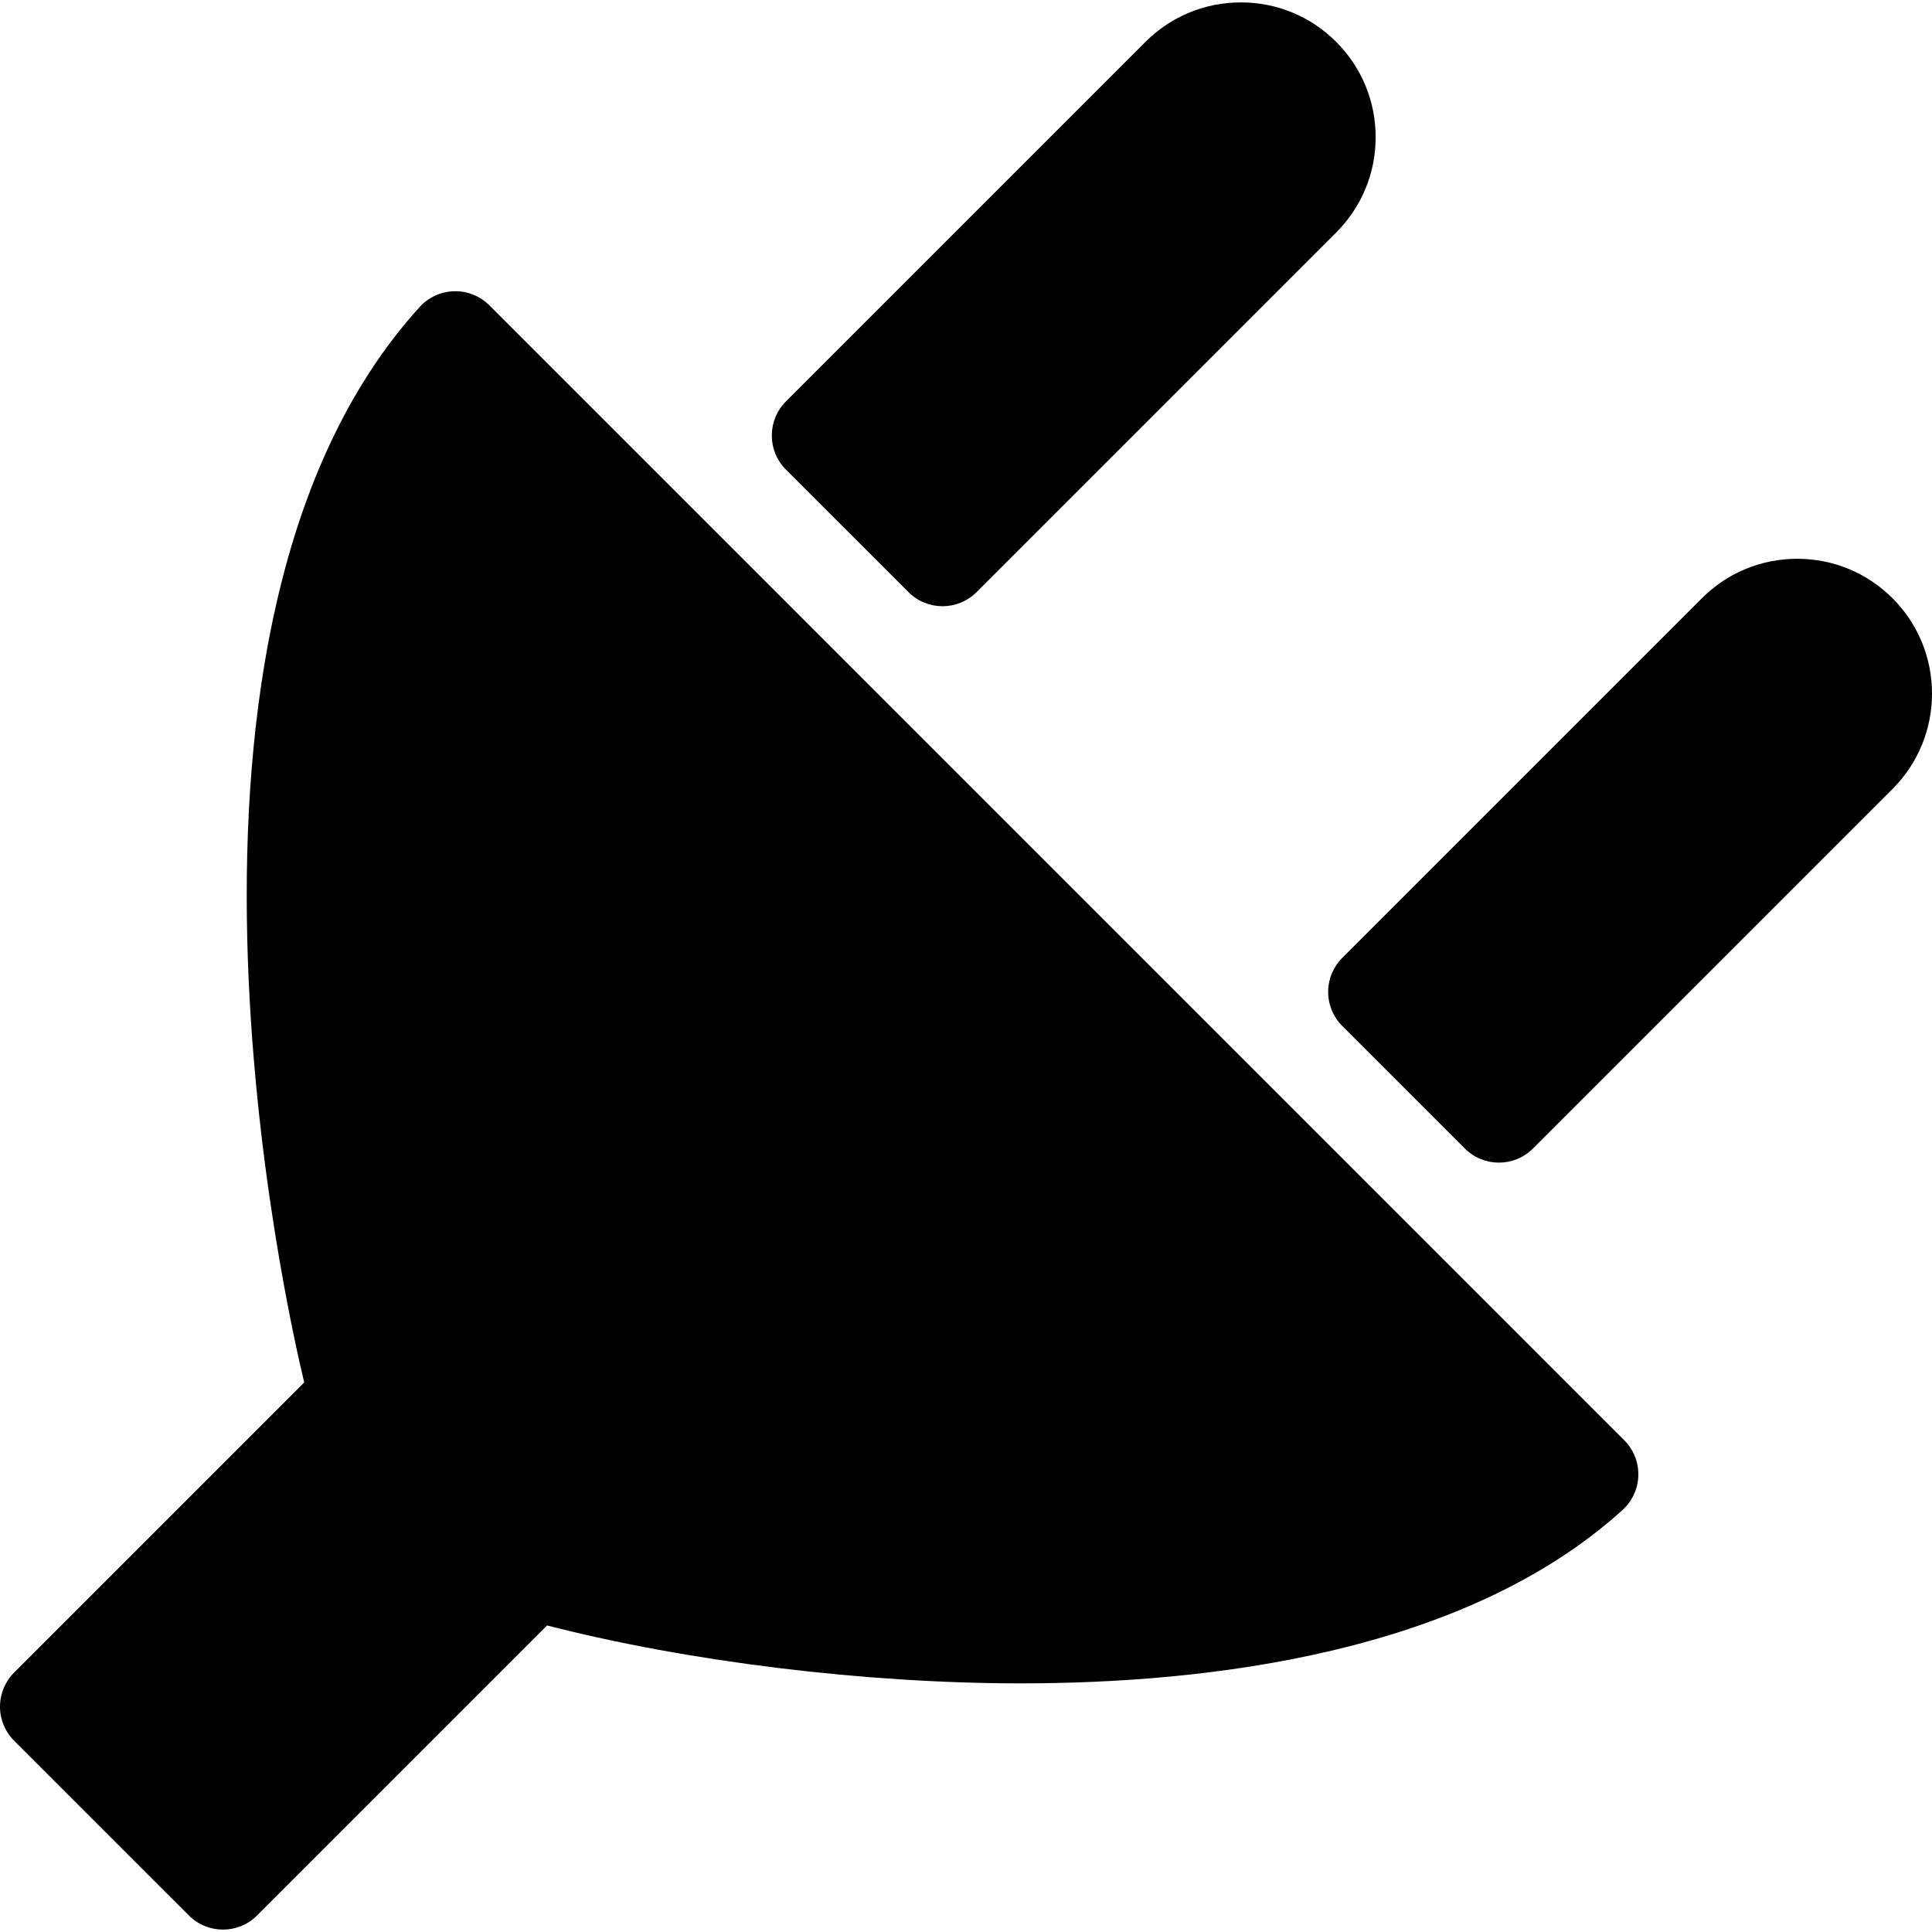
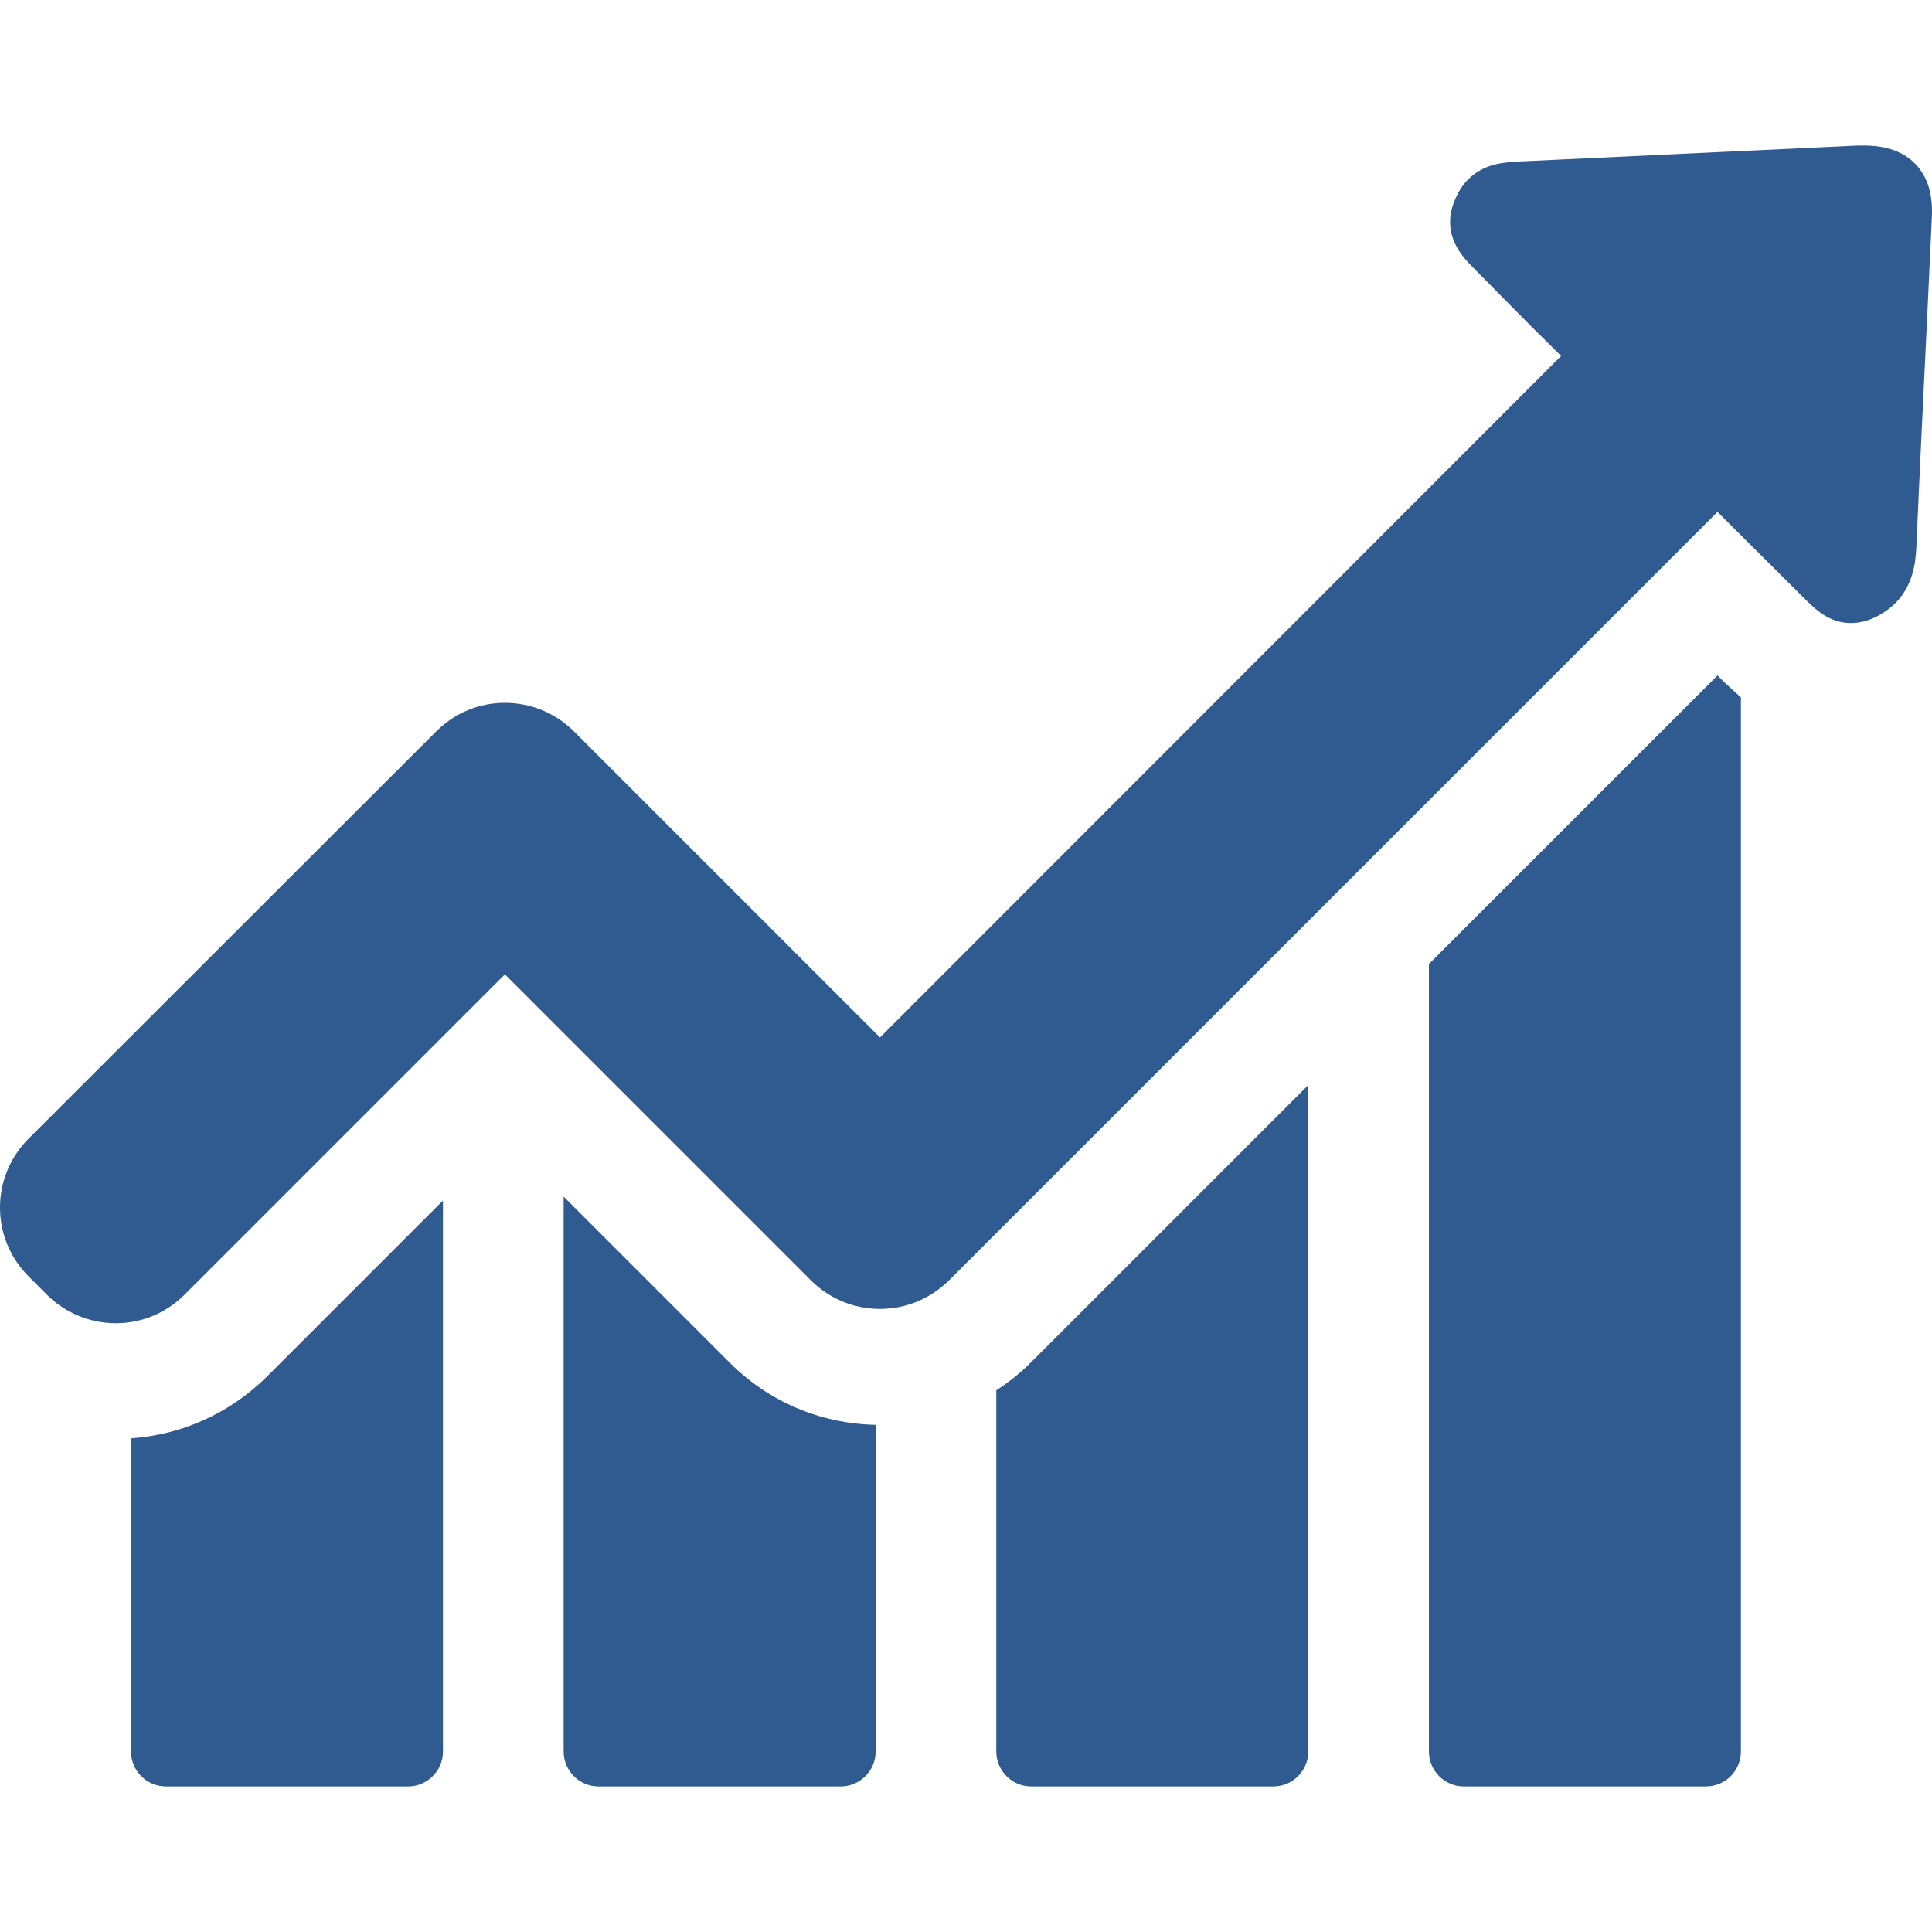
- <svg xmlns="http://www.w3.org/2000/svg" version="1.1" id="Capa_1" x="0px" y="0px" width="99.012px" height="99.012px" viewBox="0 0 99.012 99.012" style="enable-background:new 0 0 99.012 99.012;" xml:space="preserve">
+ <svg xmlns="http://www.w3.org/2000/svg" version="1.1" id="Capa_1" x="0px" y="0px" viewBox="0 0 486.742 486.742" style="enable-background:new 0 0 486.742 486.742;" xml:space="preserve" width="512px" height="512px">
  <g>
    <g>
-       <path d="M25.08,15.648c-0.478-0.478-1.135-0.742-1.805-0.723c-0.675,0.017-1.314,0.309-1.768,0.808    c-14.829,16.325-6.762,51.623-5.916,55.115L0.723,85.717C0.26,86.18,0,86.808,0,87.463c0,0.654,0.26,1.283,0.723,1.746    l8.958,8.957c0.482,0.48,1.114,0.723,1.746,0.723c0.631,0,1.264-0.24,1.745-0.723l14.865-14.864    c7.237,1.859,16.289,2.968,24.28,2.968c9.599,0,22.739-1.543,30.836-8.886c0.5-0.454,0.793-1.093,0.809-1.769    c0.018-0.676-0.245-1.328-0.723-1.805L25.08,15.648z" />
-       <path d="M46.557,30.345c0.482,0.482,1.114,0.723,1.746,0.723c0.632,0,1.264-0.241,1.746-0.724l18.428-18.428    c1.305-1.305,2.023-3.04,2.023-4.885c0-1.846-0.719-3.582-2.023-4.886c-1.305-1.305-3.039-2.022-4.885-2.022    c-1.845,0-3.581,0.718-4.887,2.022L40.277,20.574c-0.964,0.964-0.964,2.527,0,3.492L46.557,30.345z" />
-       <path d="M96.99,30.661c-1.305-1.305-3.039-2.024-4.885-2.024c-1.847,0-3.582,0.718-4.886,2.023L68.79,49.089    c-0.464,0.463-0.724,1.091-0.724,1.746s0.26,1.282,0.724,1.746l6.28,6.278c0.481,0.482,1.113,0.724,1.746,0.724    c0.631,0,1.264-0.241,1.746-0.724l18.43-18.429C99.686,37.735,99.686,33.353,96.99,30.661z" />
+       <path d="M33,362.371v78.9c0,4.8,3.9,8.8,8.8,8.8h61c4.8,0,8.8-3.9,8.8-8.8v-138.8l-44.3,44.3    C57.9,356.071,45.9,361.471,33,362.371z" fill="#2f5b91" />
+       <path d="M142,301.471v139.8c0,4.8,3.9,8.8,8.8,8.8h61c4.8,0,8.8-3.9,8.8-8.8v-82.3c-13.9-0.3-26.9-5.8-36.7-15.6L142,301.471z" fill="#2f5b91" />
+       <path d="M251,350.271v91c0,4.8,3.9,8.8,8.8,8.8h61c4.8,0,8.8-3.9,8.8-8.8v-167.9l-69.9,69.9    C257,345.971,254.1,348.271,251,350.271z" fill="#2f5b91" />
+       <path d="M432.7,170.171l-72.7,72.7v198.4c0,4.8,3.9,8.8,8.8,8.8h61c4.8,0,8.8-3.9,8.8-8.8v-265.6c-2-1.7-3.5-3.2-4.6-4.2    L432.7,170.171z" fill="#2f5b91" />
+       <path d="M482.6,41.371c-2.9-3.1-7.3-4.7-12.9-4.7c-0.5,0-1.1,0-1.6,0c-28.4,1.3-56.7,2.7-85.1,4c-3.8,0.2-9,0.4-13.1,4.5    c-1.3,1.3-2.3,2.8-3.1,4.6c-4.2,9.1,1.7,15,4.5,17.8l7.1,7.2c4.9,5,9.9,10,14.9,14.9l-171.6,171.7l-77.1-77.1    c-4.6-4.6-10.8-7.2-17.4-7.2c-6.6,0-12.7,2.6-17.3,7.2L7.2,286.871c-9.6,9.6-9.6,25.1,0,34.7l4.6,4.6c4.6,4.6,10.8,7.2,17.4,7.2    s12.7-2.6,17.3-7.2l80.7-80.7l77.1,77.1c4.6,4.6,10.8,7.2,17.4,7.2c6.6,0,12.7-2.6,17.4-7.2l193.6-193.6l21.9,21.8    c2.6,2.6,6.2,6.2,11.7,6.2c2.3,0,4.6-0.6,7-1.9c1.6-0.9,3-1.9,4.2-3.1c4.3-4.3,5.1-9.8,5.3-14.1c0.8-18.4,1.7-36.8,2.6-55.3    l1.3-27.7C487,49.071,485.7,44.571,482.6,41.371z" fill="#2f5b91" />
    </g>
  </g>
  <g>
</g>
  <g>
</g>
  <g>
</g>
  <g>
</g>
  <g>
</g>
  <g>
</g>
  <g>
</g>
  <g>
</g>
  <g>
</g>
  <g>
</g>
  <g>
</g>
  <g>
</g>
  <g>
</g>
  <g>
</g>
  <g>
</g>
</svg>
